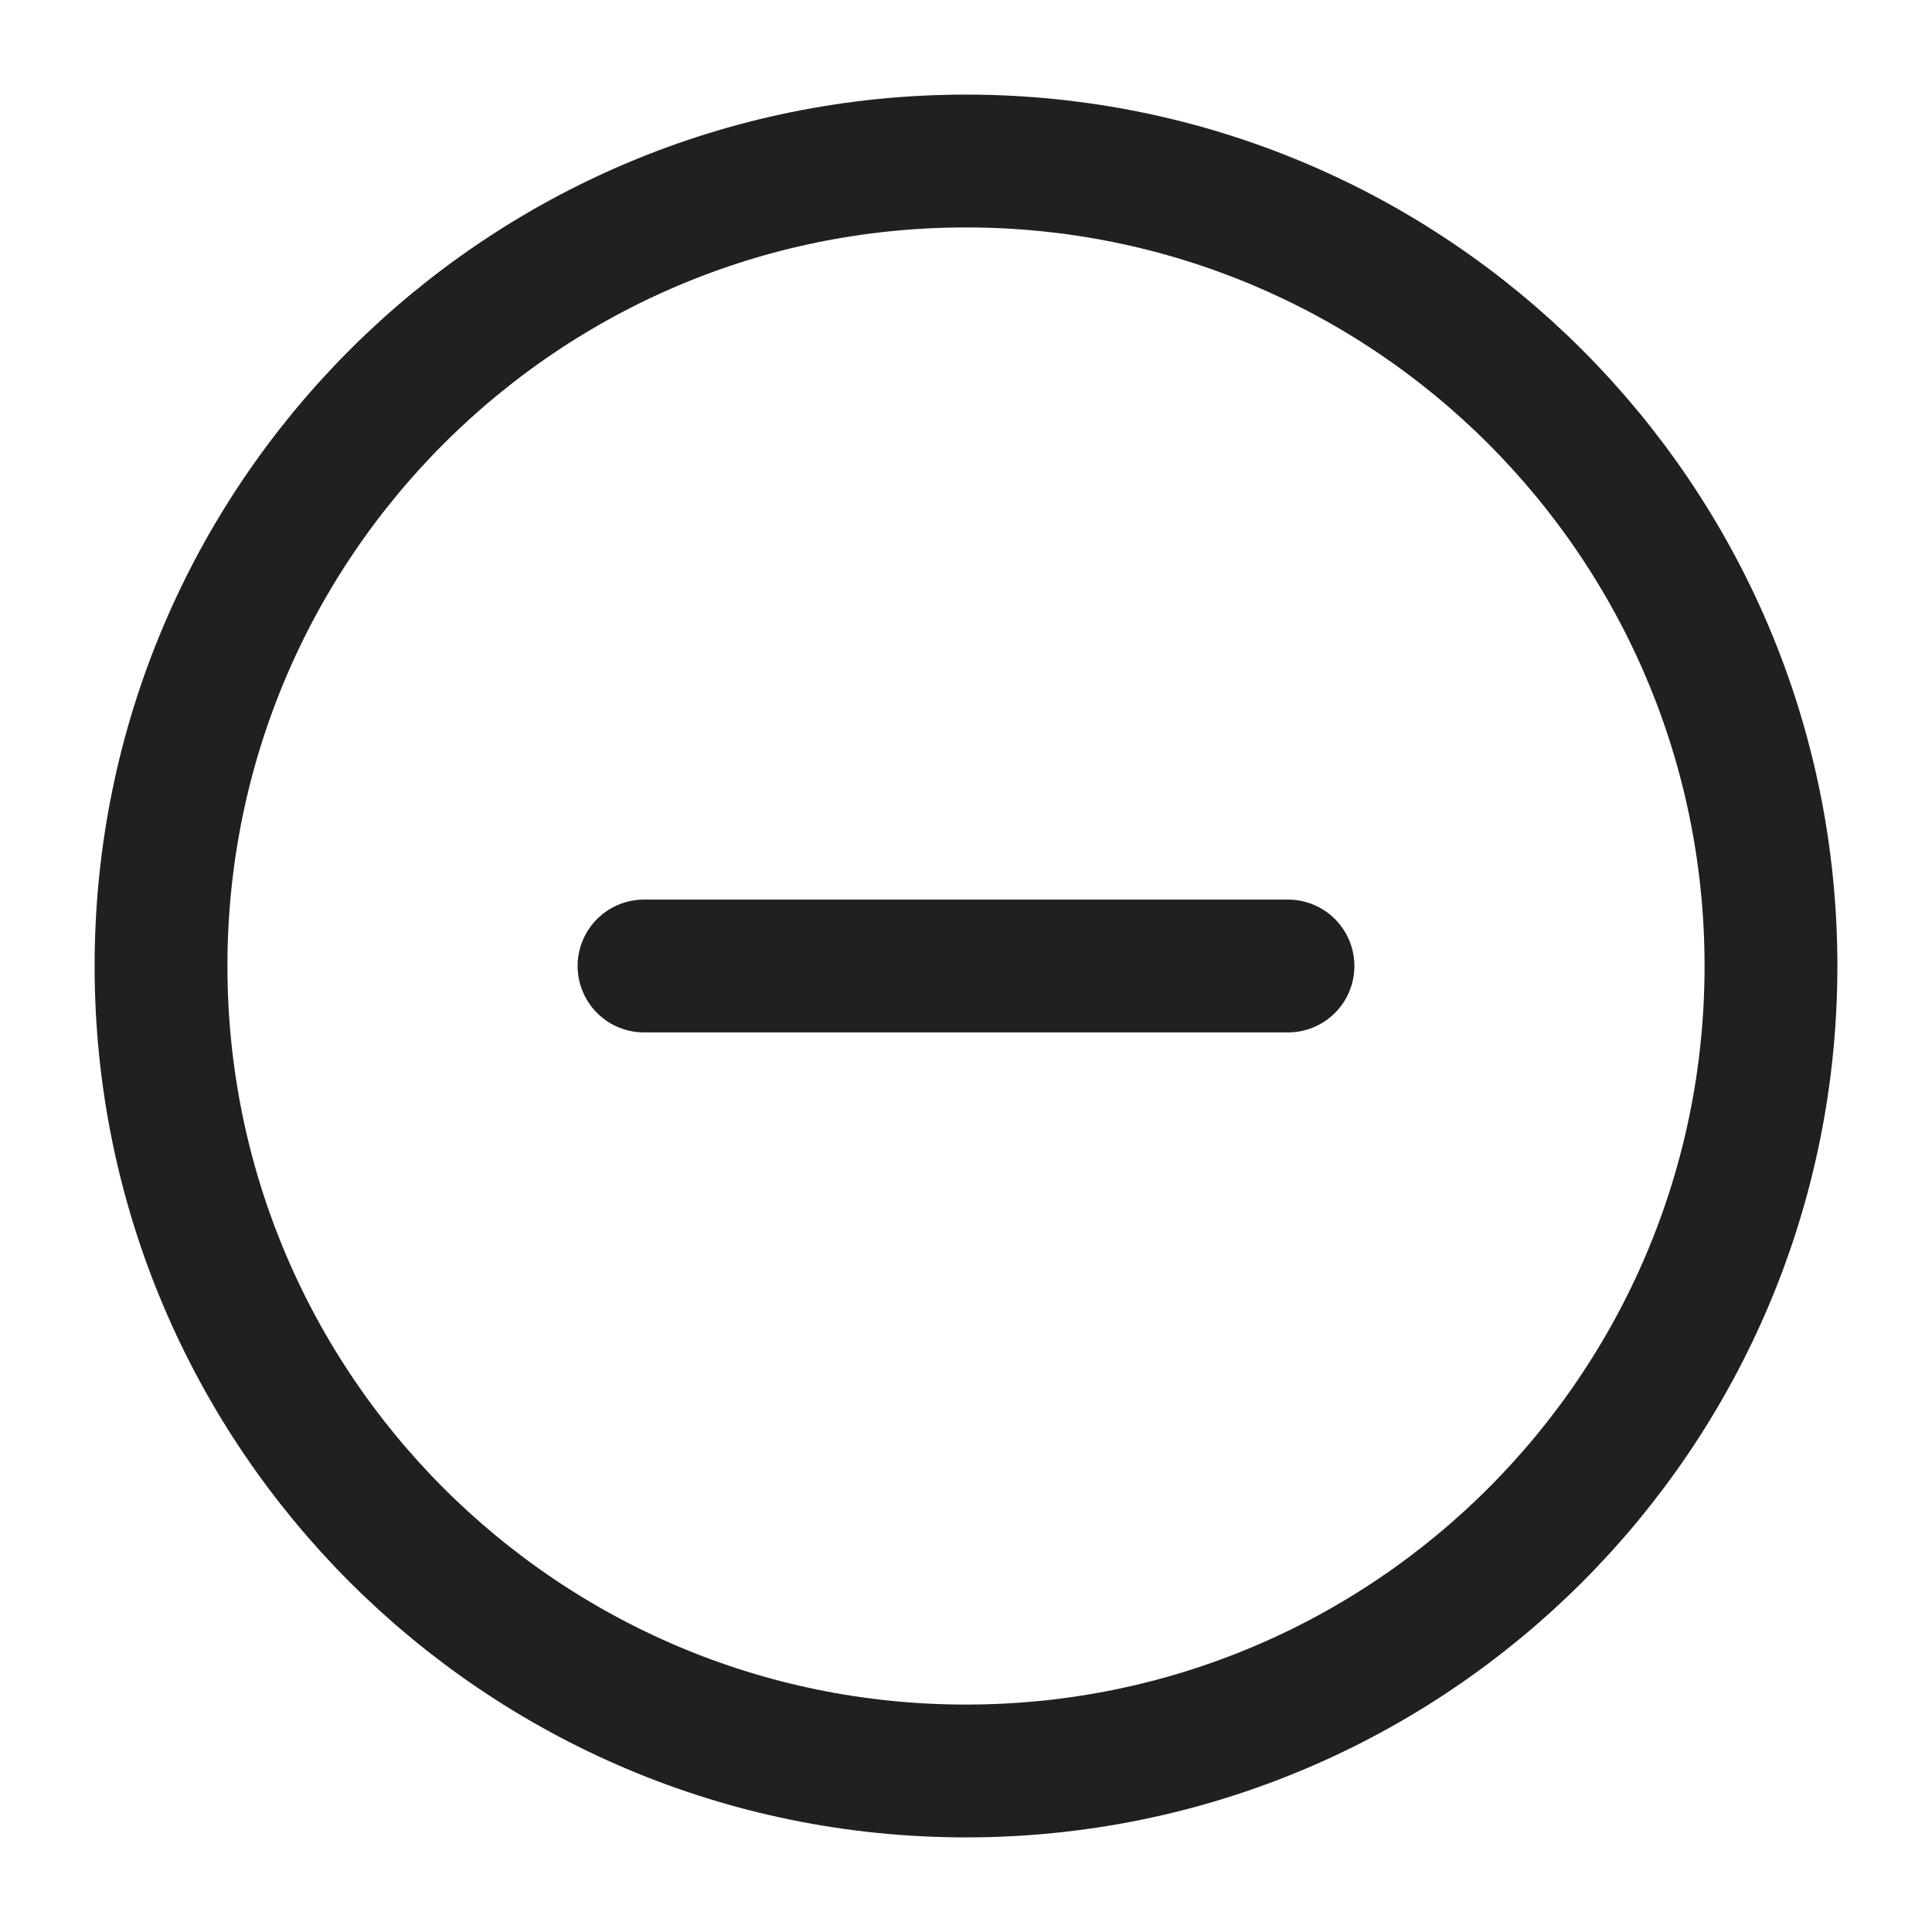
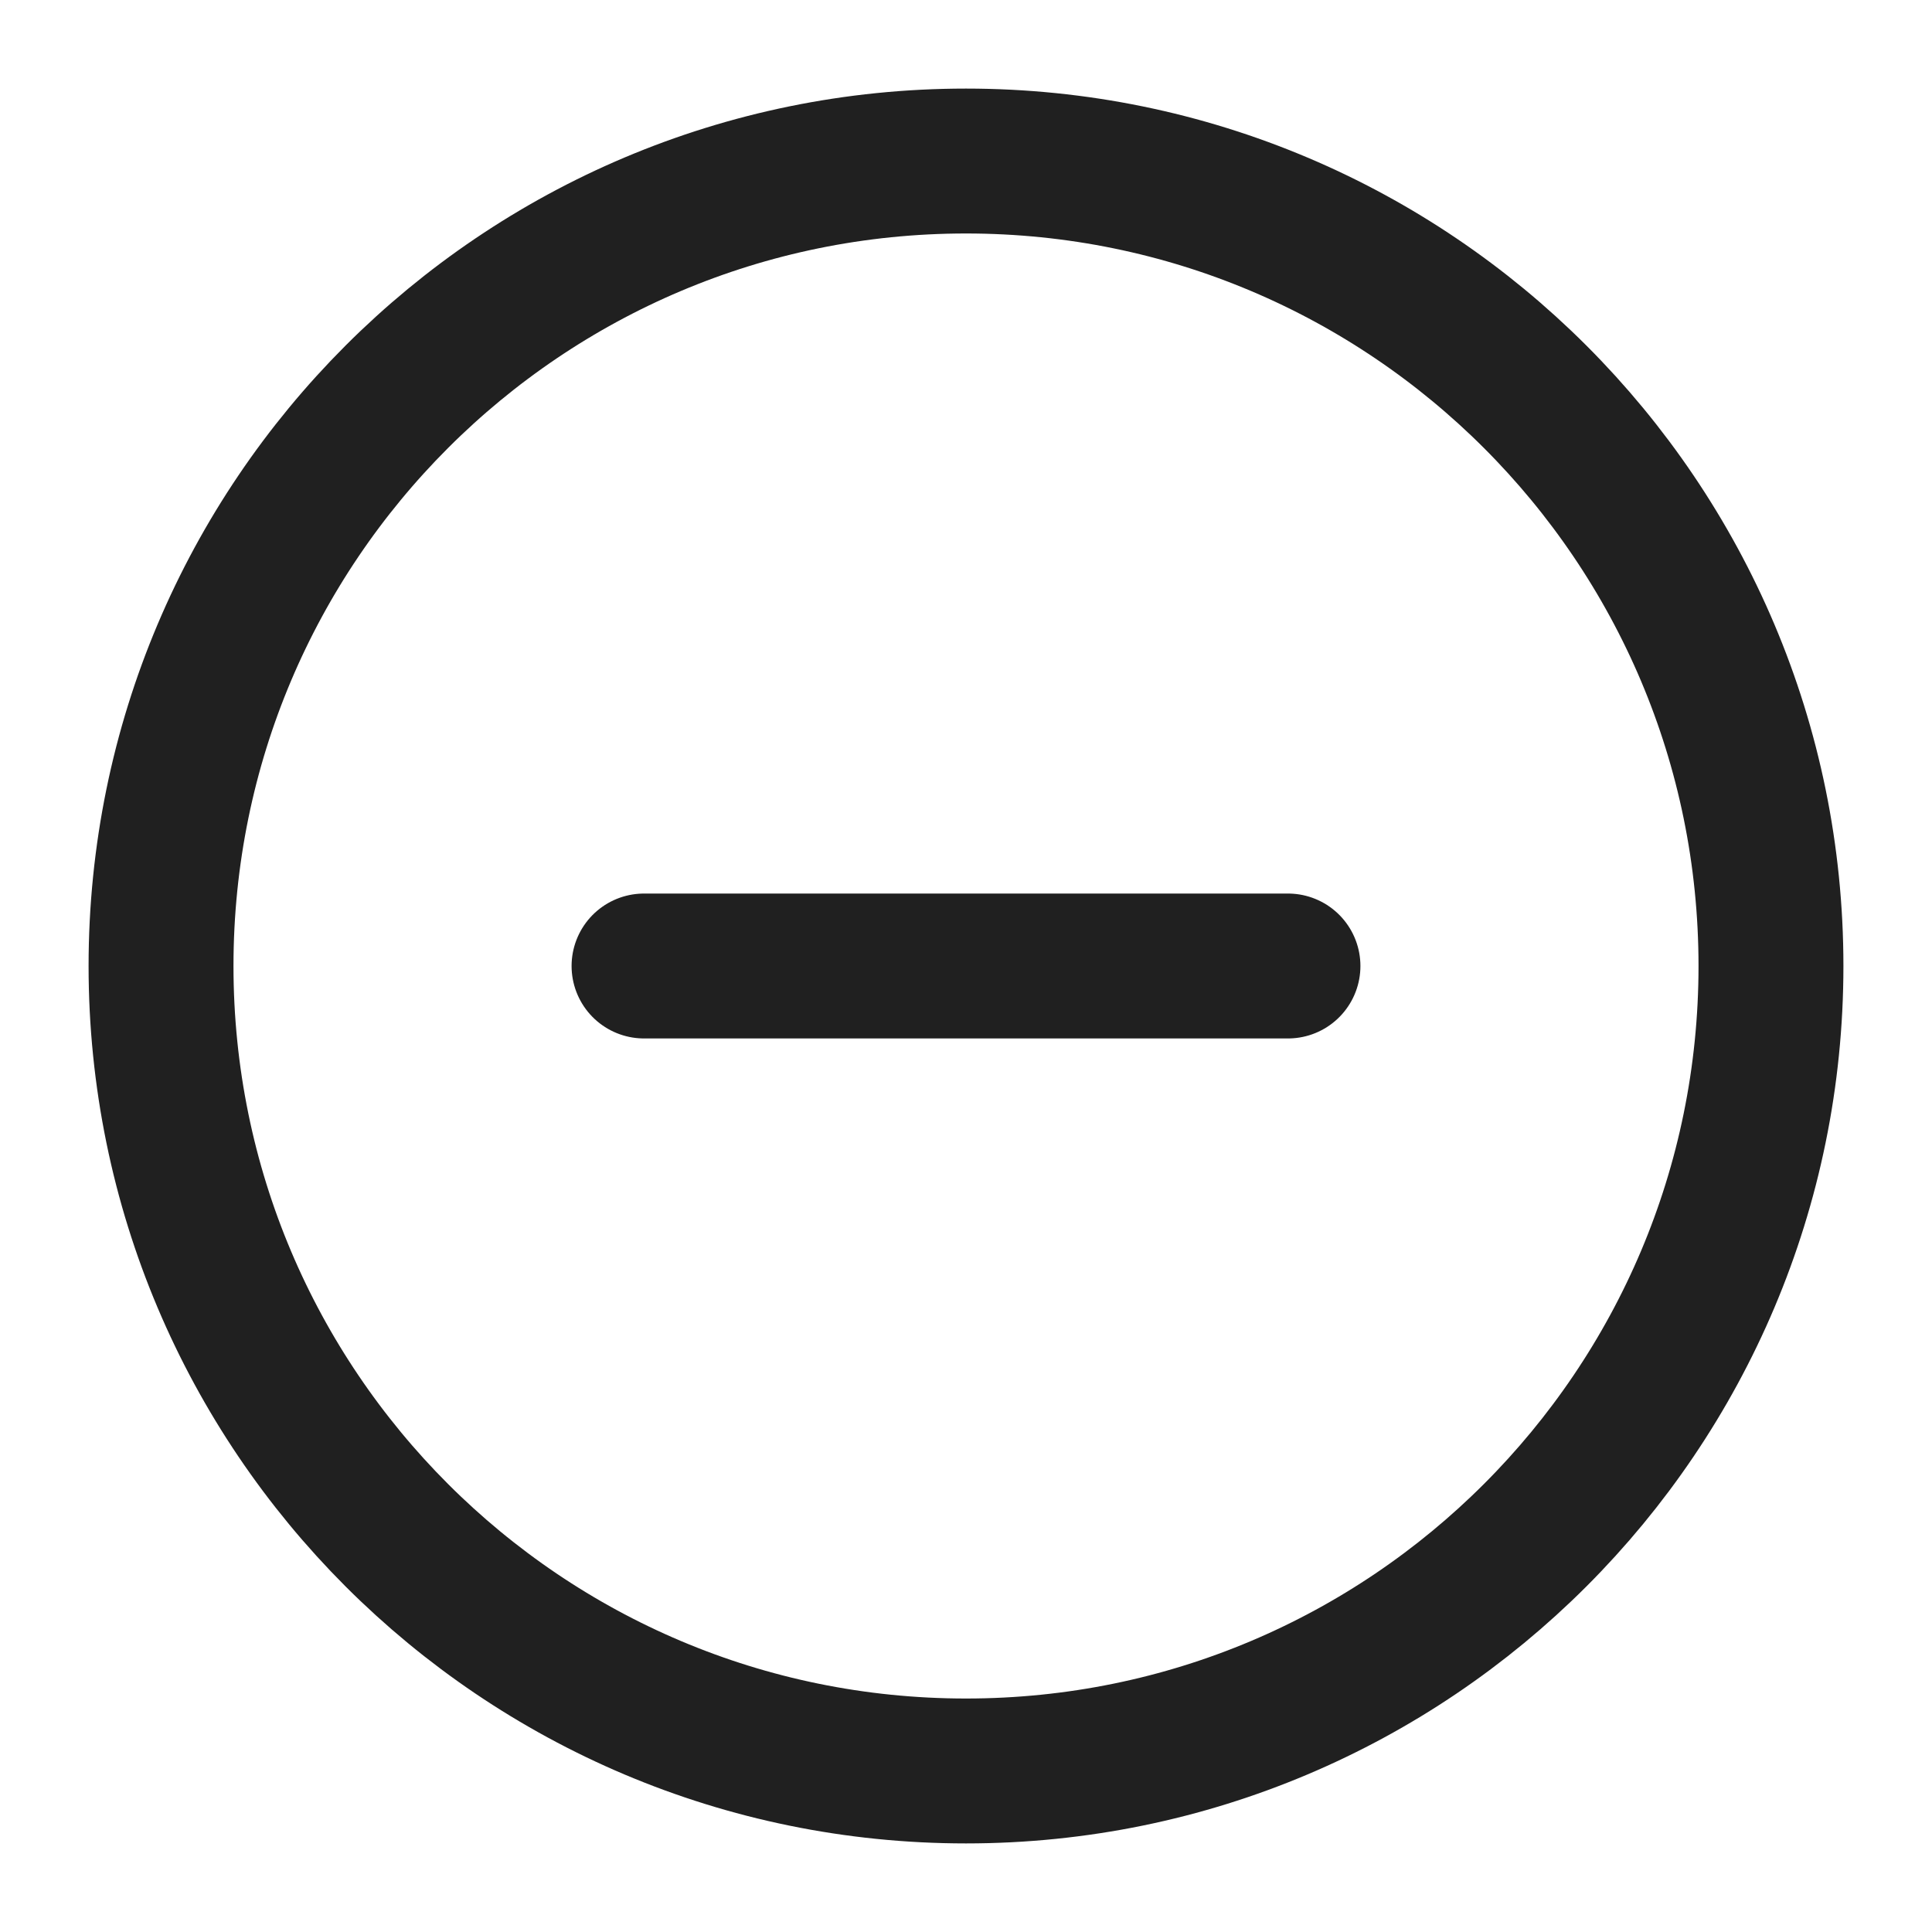
- <svg xmlns="http://www.w3.org/2000/svg" width="32" height="32" viewBox="0 0 32 32" fill="none">
-   <path d="M-548 -540C-548 -544.418 -544.418 -548 -540 -548H684C688.418 -548 692 -544.418 692 -540V1150C692 1154.42 688.418 1158 684 1158H-540C-544.418 1158 -548 1154.42 -548 1150V-540Z" fill="white" />
-   <path d="M-540 -548V-547H684V-548V-549H-540V-548ZM692 -540H691V1150H692H693V-540H692ZM684 1158V1157H-540V1158V1159H684V1158ZM-548 1150H-547V-540H-548H-549V1150H-548ZM-540 1158V1157C-543.866 1157 -547 1153.87 -547 1150H-548H-549C-549 1154.97 -544.971 1159 -540 1159V1158ZM692 1150H691C691 1153.87 687.866 1157 684 1157V1158V1159C688.971 1159 693 1154.97 693 1150H692ZM684 -548V-547C687.866 -547 691 -543.866 691 -540H692H693C693 -544.971 688.971 -549 684 -549V-548ZM-540 -548V-549C-544.971 -549 -549 -544.971 -549 -540H-548H-547C-547 -543.866 -543.866 -547 -540 -547V-548Z" fill="#F1F1F1" />
-   <path d="M10.667 16H21.333M29.333 16C29.333 23.364 23.364 29.333 16 29.333C8.636 29.333 2.667 23.364 2.667 16C2.667 8.636 8.636 2.667 16 2.667C23.364 2.667 29.333 8.636 29.333 16Z" stroke="#202020" stroke-width="2.2" stroke-linecap="round" stroke-linejoin="round" />
+ <svg xmlns="http://www.w3.org/2000/svg" width="20" height="20" viewBox="0 0 20 20" fill="none">
+   <path d="M-500 -492C-500 -496.418 -496.418 -500 -492 -500H612C616.418 -500 620 -496.418 620 -492V1198C620 1202.42 616.418 1206 612 1206H-492C-496.418 1206 -500 1202.42 -500 1198V-492Z" fill="white" />
+   <path d="M-492 -500V-499H612V-500V-501H-492V-500ZM620 -492H619V1198H620H621V-492H620ZM612 1206V1205H-492V1206V1207H612V1206ZM-500 1198H-499V-492H-500H-501V1198H-500ZM-492 1206V1205C-495.866 1205 -499 1201.87 -499 1198H-500H-501C-501 1202.97 -496.971 1207 -492 1207V1206ZM620 1198H619C619 1201.87 615.866 1205 612 1205V1206V1207C616.971 1207 621 1202.97 621 1198H620ZM612 -500V-499C615.866 -499 619 -495.866 619 -492H620H621C621 -496.971 616.971 -501 612 -501V-500ZM-492 -500V-501C-496.971 -501 -501 -496.971 -501 -492H-500H-499C-499 -495.866 -495.866 -499 -492 -499V-500Z" fill="#F1F1F1" />
+   <path d="M6.667 10H13.333M18.333 10C18.333 14.602 14.602 18.333 10 18.333C5.397 18.333 1.667 14.602 1.667 10C1.667 5.398 5.397 1.667 10 1.667C14.602 1.667 18.333 5.398 18.333 10Z" stroke="#202020" stroke-width="1.5" stroke-linecap="round" stroke-linejoin="round" />
+   <defs>
+     <clipPath id="clip0_7809_18809">
+       <rect width="20" height="20" fill="white" />
+     </clipPath>
+   </defs>
</svg>
